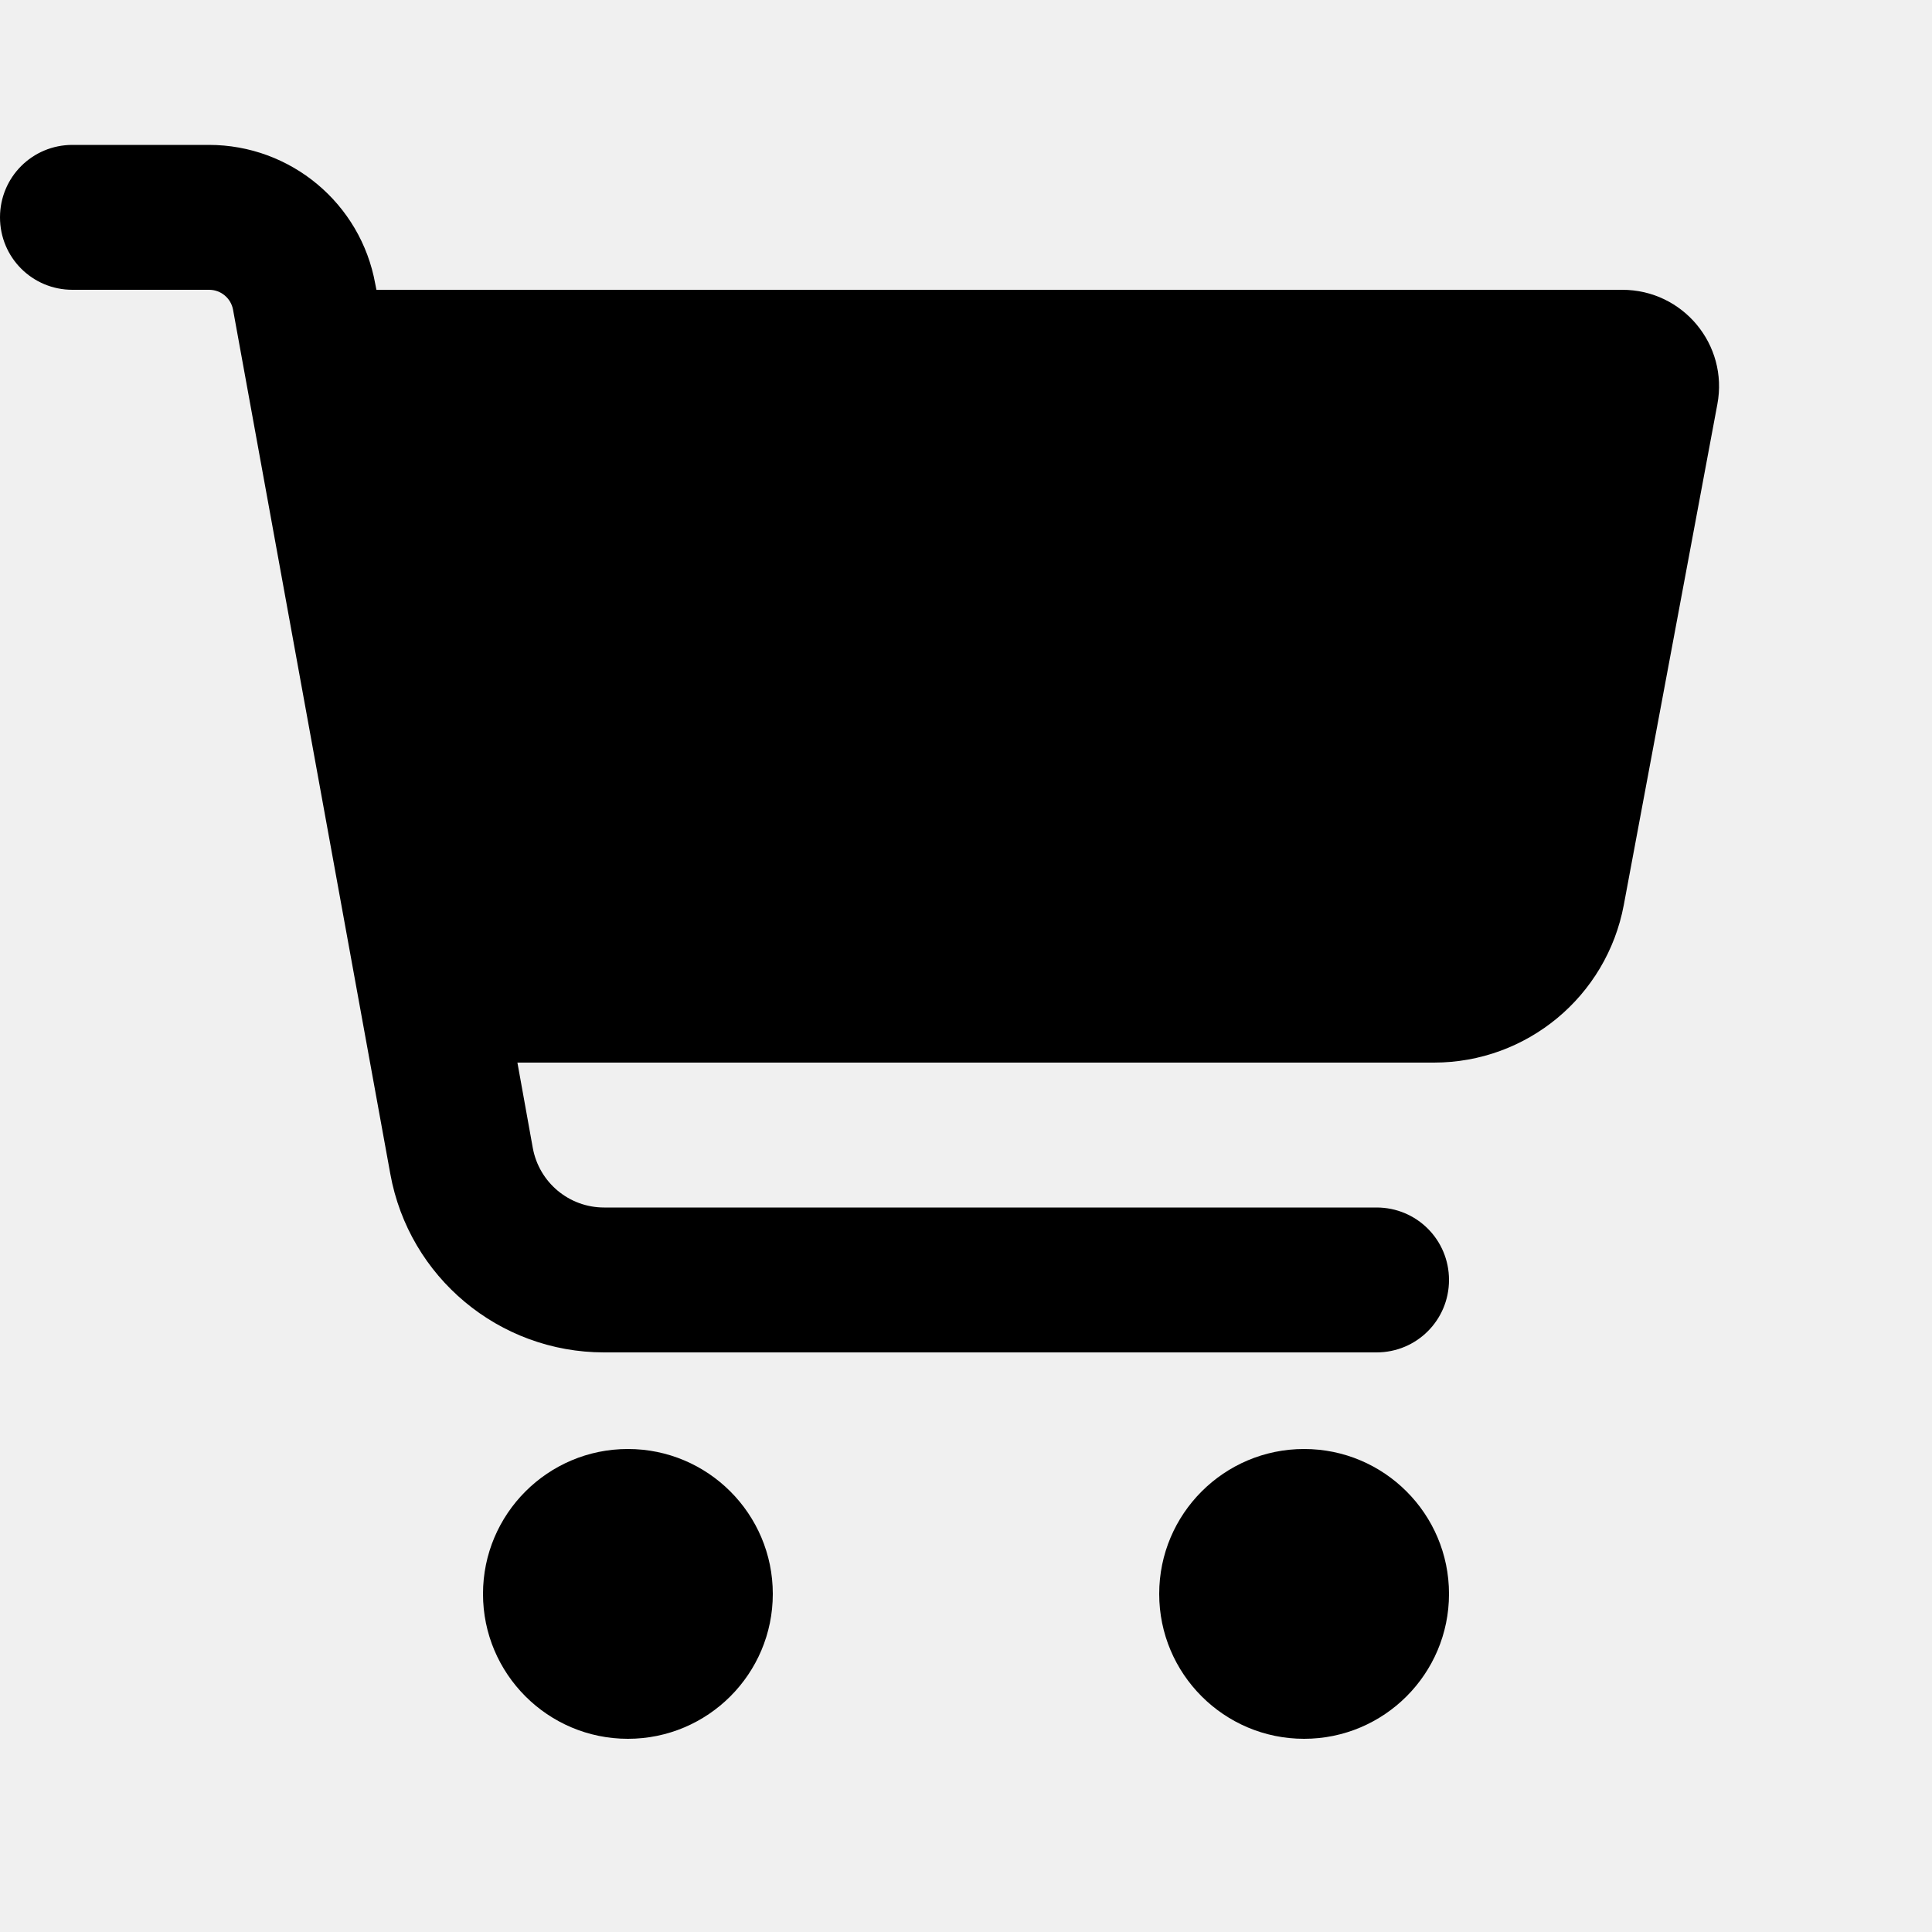
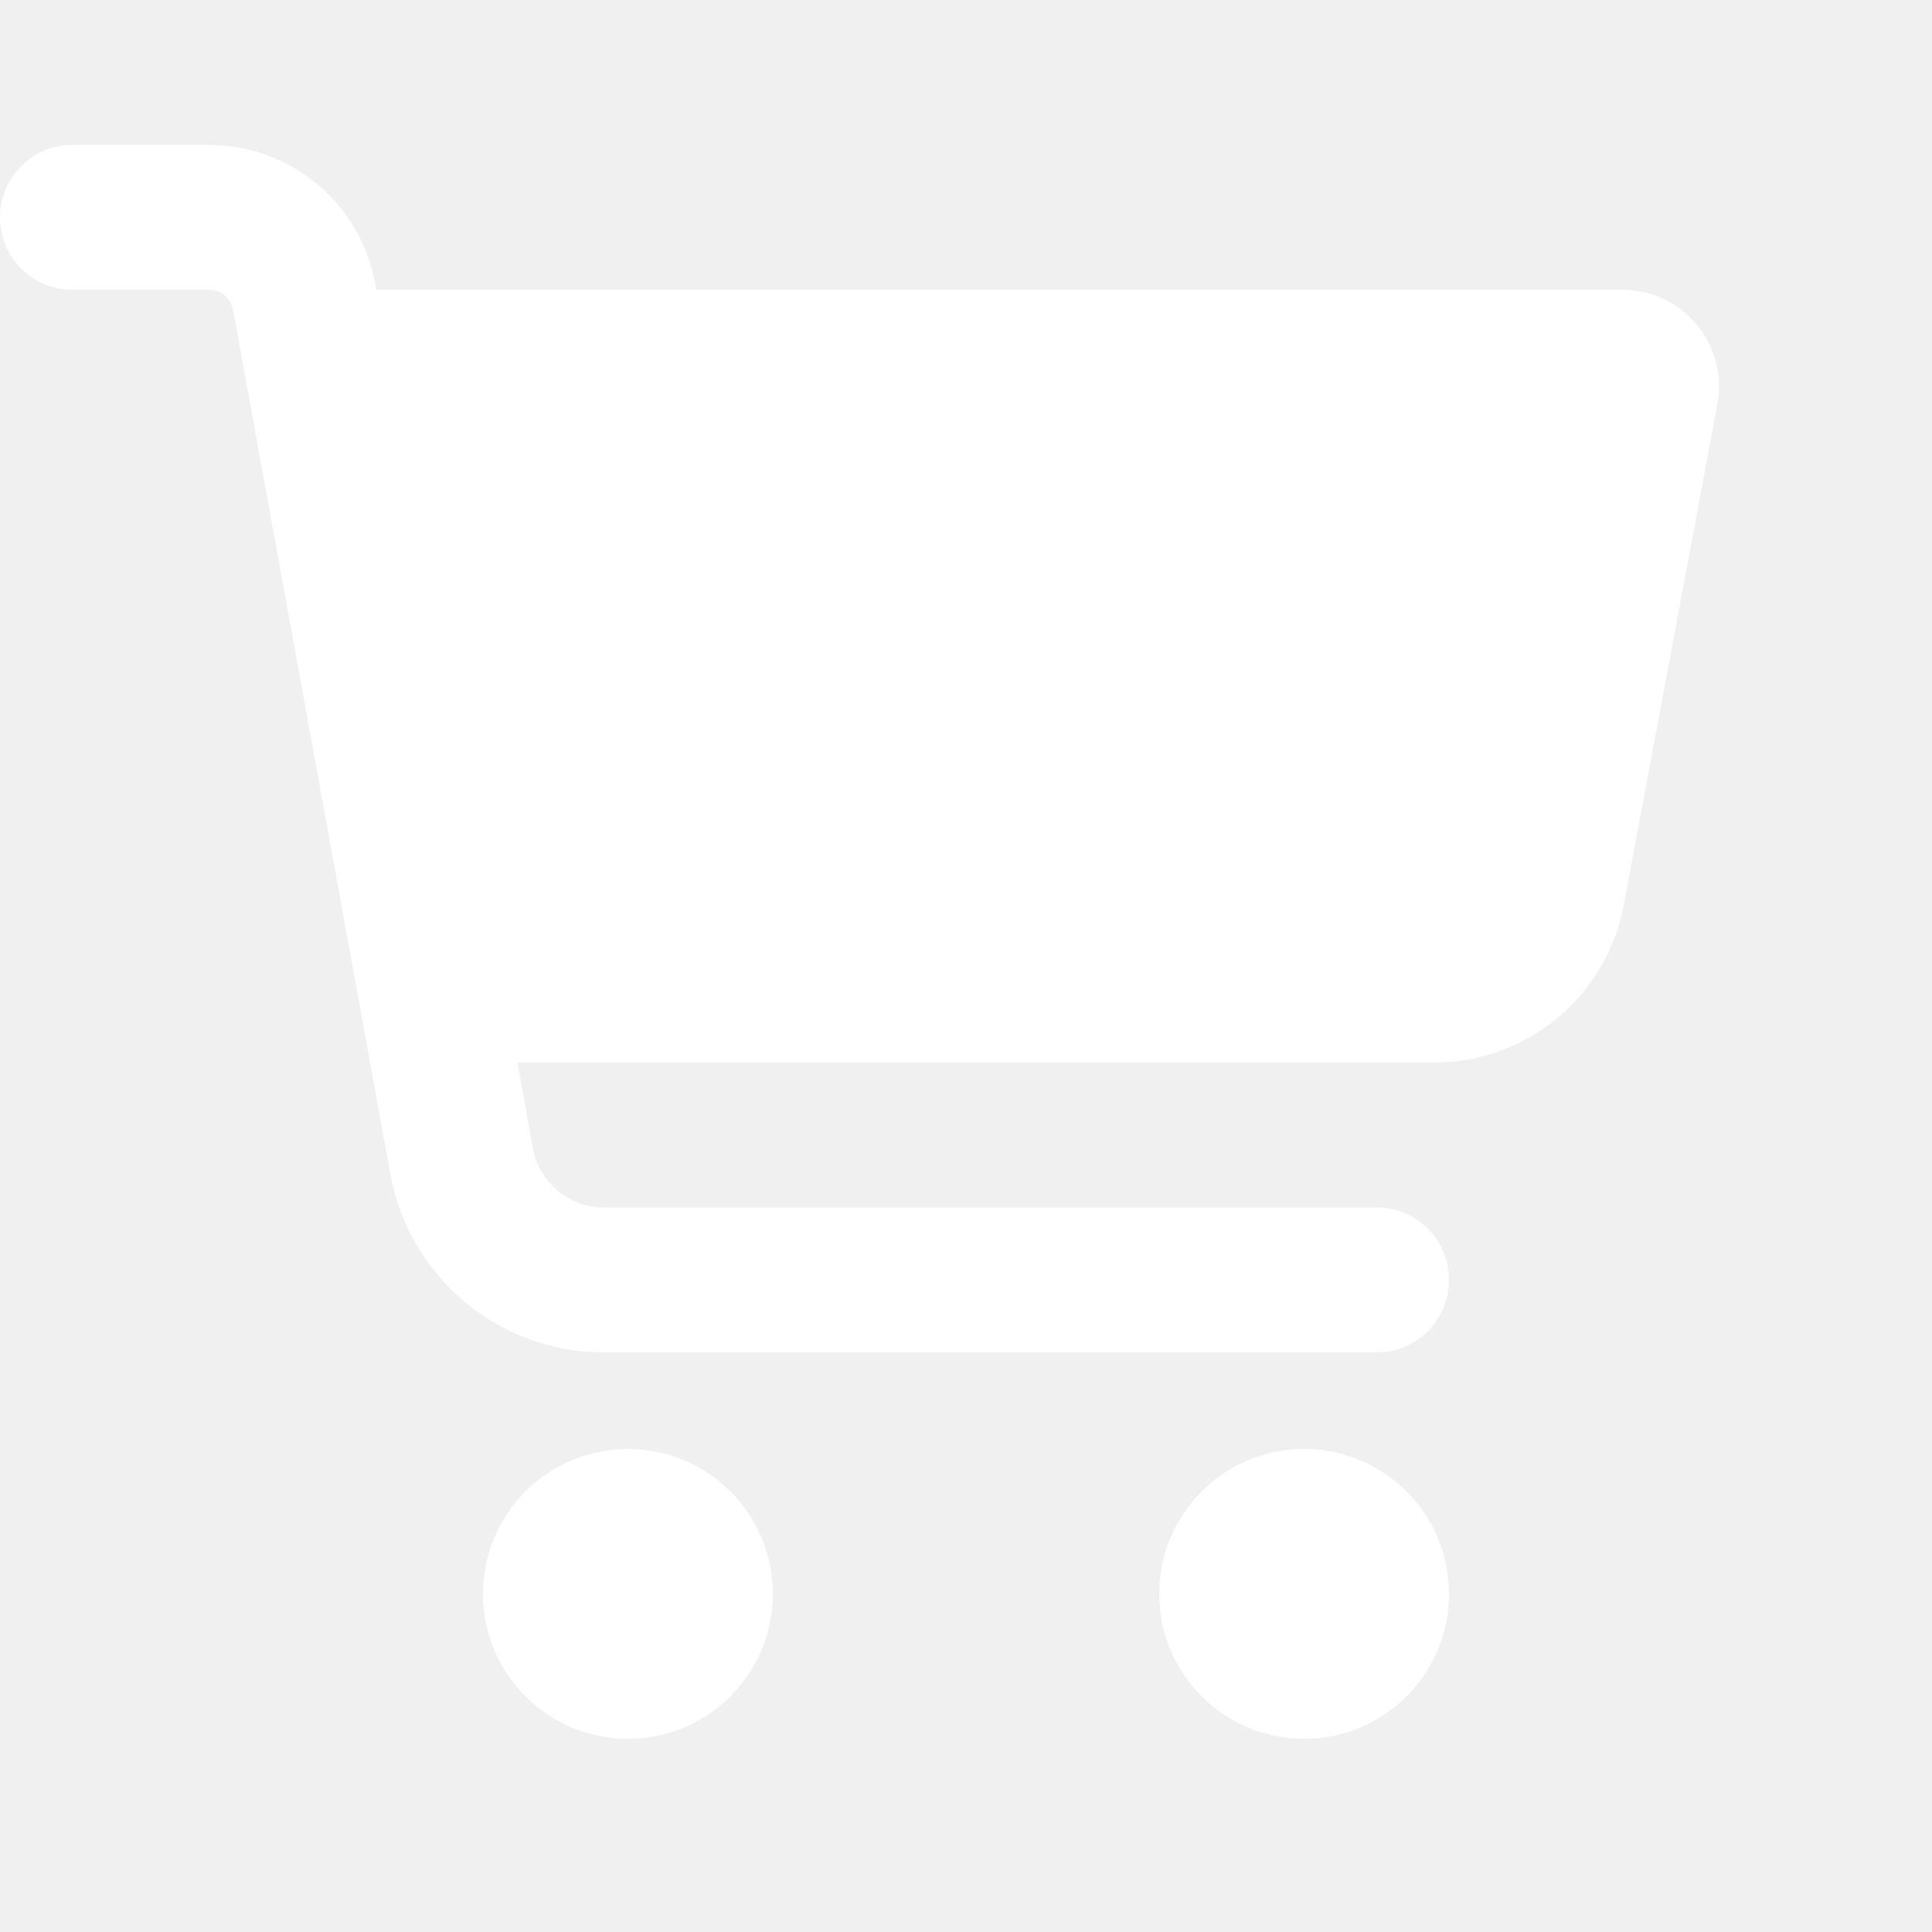
<svg xmlns="http://www.w3.org/2000/svg" viewBox="0 0 640 640">
-   <path d="M24 48C10.7 48 0 58.7 0 72C0 85.3 10.7 96 24 96L69.3 96C73.2 96 76.5 98.8 77.2 102.6L129.3 388.9C135.5 423.1 165.3 448 200.1 448L456 448C469.3 448 480 437.3 480 424C480 410.7 469.3 400 456 400L200.1 400C188.5 400 178.6 391.7 176.5 380.3L171.4 352L475 352C505.8 352 532.2 330.1 537.9 299.8L568.9 133.9C572.6 114.2 557.5 96 537.4 96L124.7 96L124.3 94C119.5 67.4 96.3 48 69.2 48L24 48zM208 576C234.5 576 256 554.5 256 528C256 501.5 234.5 480 208 480C181.5 480 160 501.5 160 528C160 554.5 181.5 576 208 576zM432 576C458.5 576 480 554.5 480 528C480 501.5 458.5 480 432 480C405.5 480 384 501.5 384 528C384 554.5 405.5 576 432 576z" />
+   <path fill="white" d="M24 48C10.7 48 0 58.7 0 72C0 85.3 10.7 96 24 96L69.3 96C73.2 96 76.5 98.8 77.2 102.6L129.3 388.9C135.5 423.1 165.3 448 200.1 448L456 448C469.3 448 480 437.3 480 424C480 410.7 469.3 400 456 400L200.1 400C188.5 400 178.6 391.7 176.5 380.3L171.4 352L475 352C505.8 352 532.2 330.1 537.9 299.8L568.9 133.9C572.6 114.2 557.5 96 537.4 96L124.7 96L124.3 94C119.5 67.4 96.3 48 69.2 48L24 48zM208 576C234.5 576 256 554.5 256 528C256 501.5 234.5 480 208 480C181.5 480 160 501.5 160 528C160 554.5 181.5 576 208 576zM432 576C458.5 576 480 554.5 480 528C480 501.5 458.5 480 432 480C405.5 480 384 501.5 384 528C384 554.5 405.5 576 432 576z" />
</svg>
